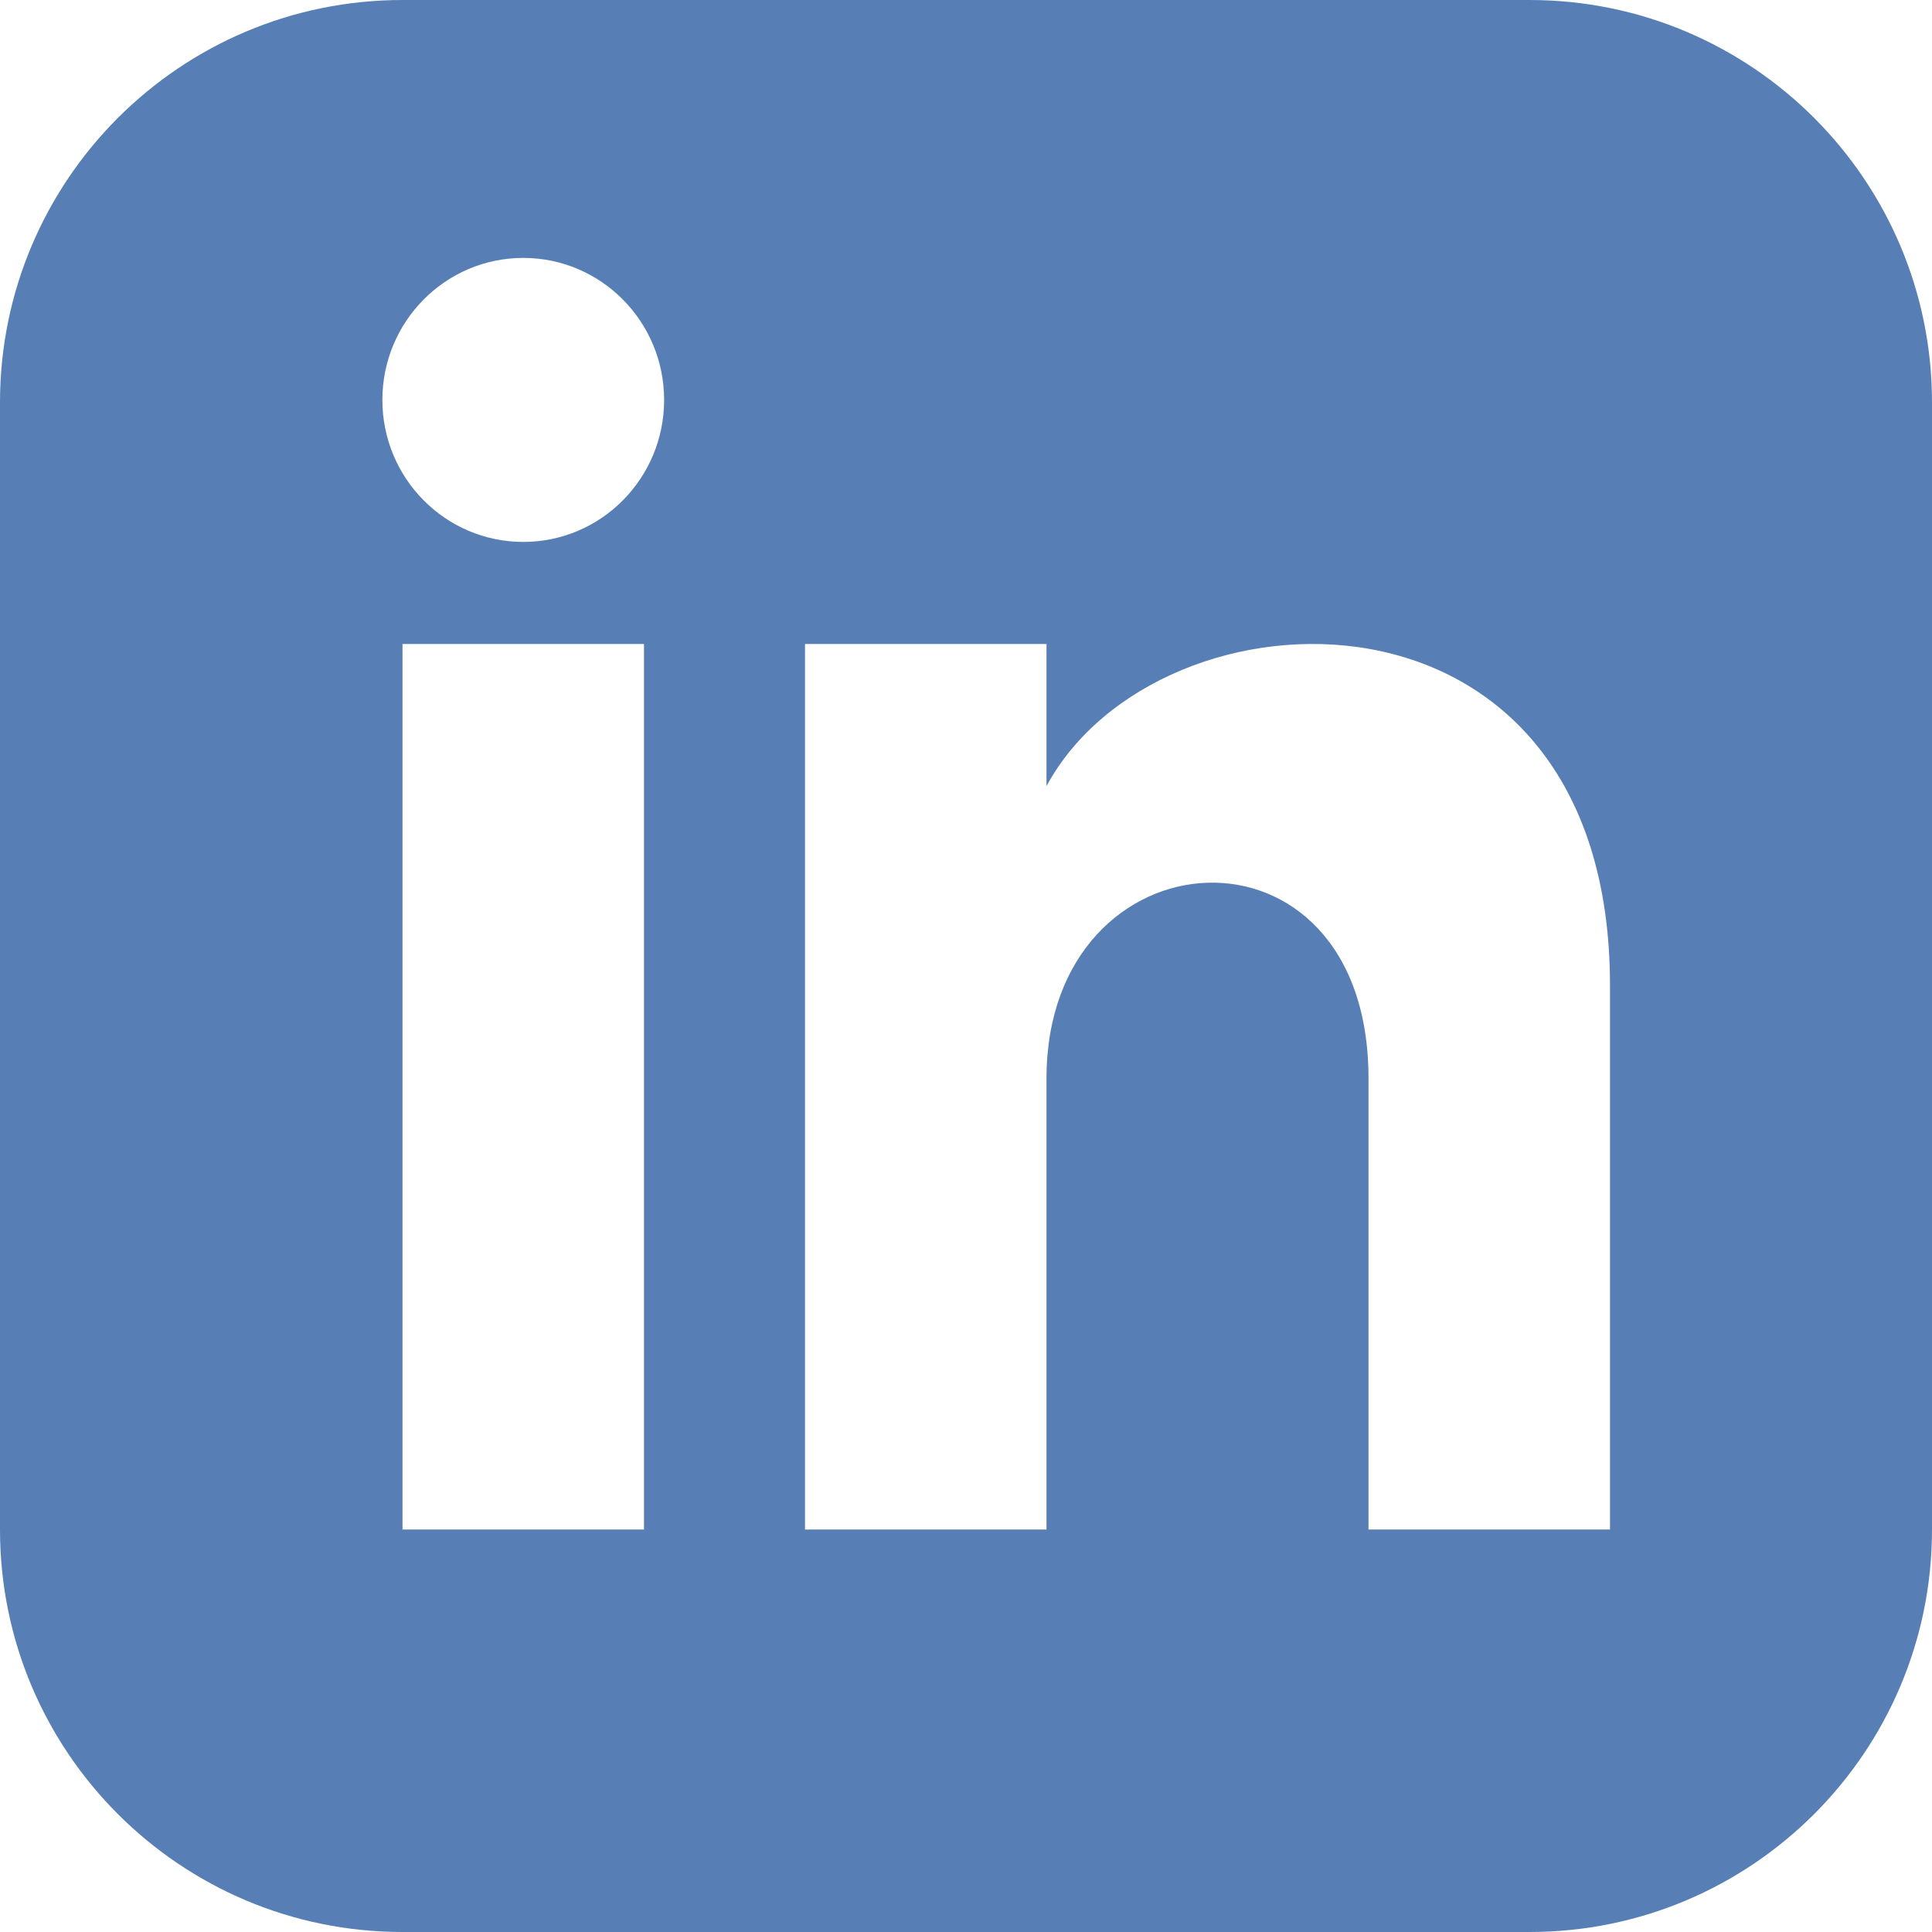
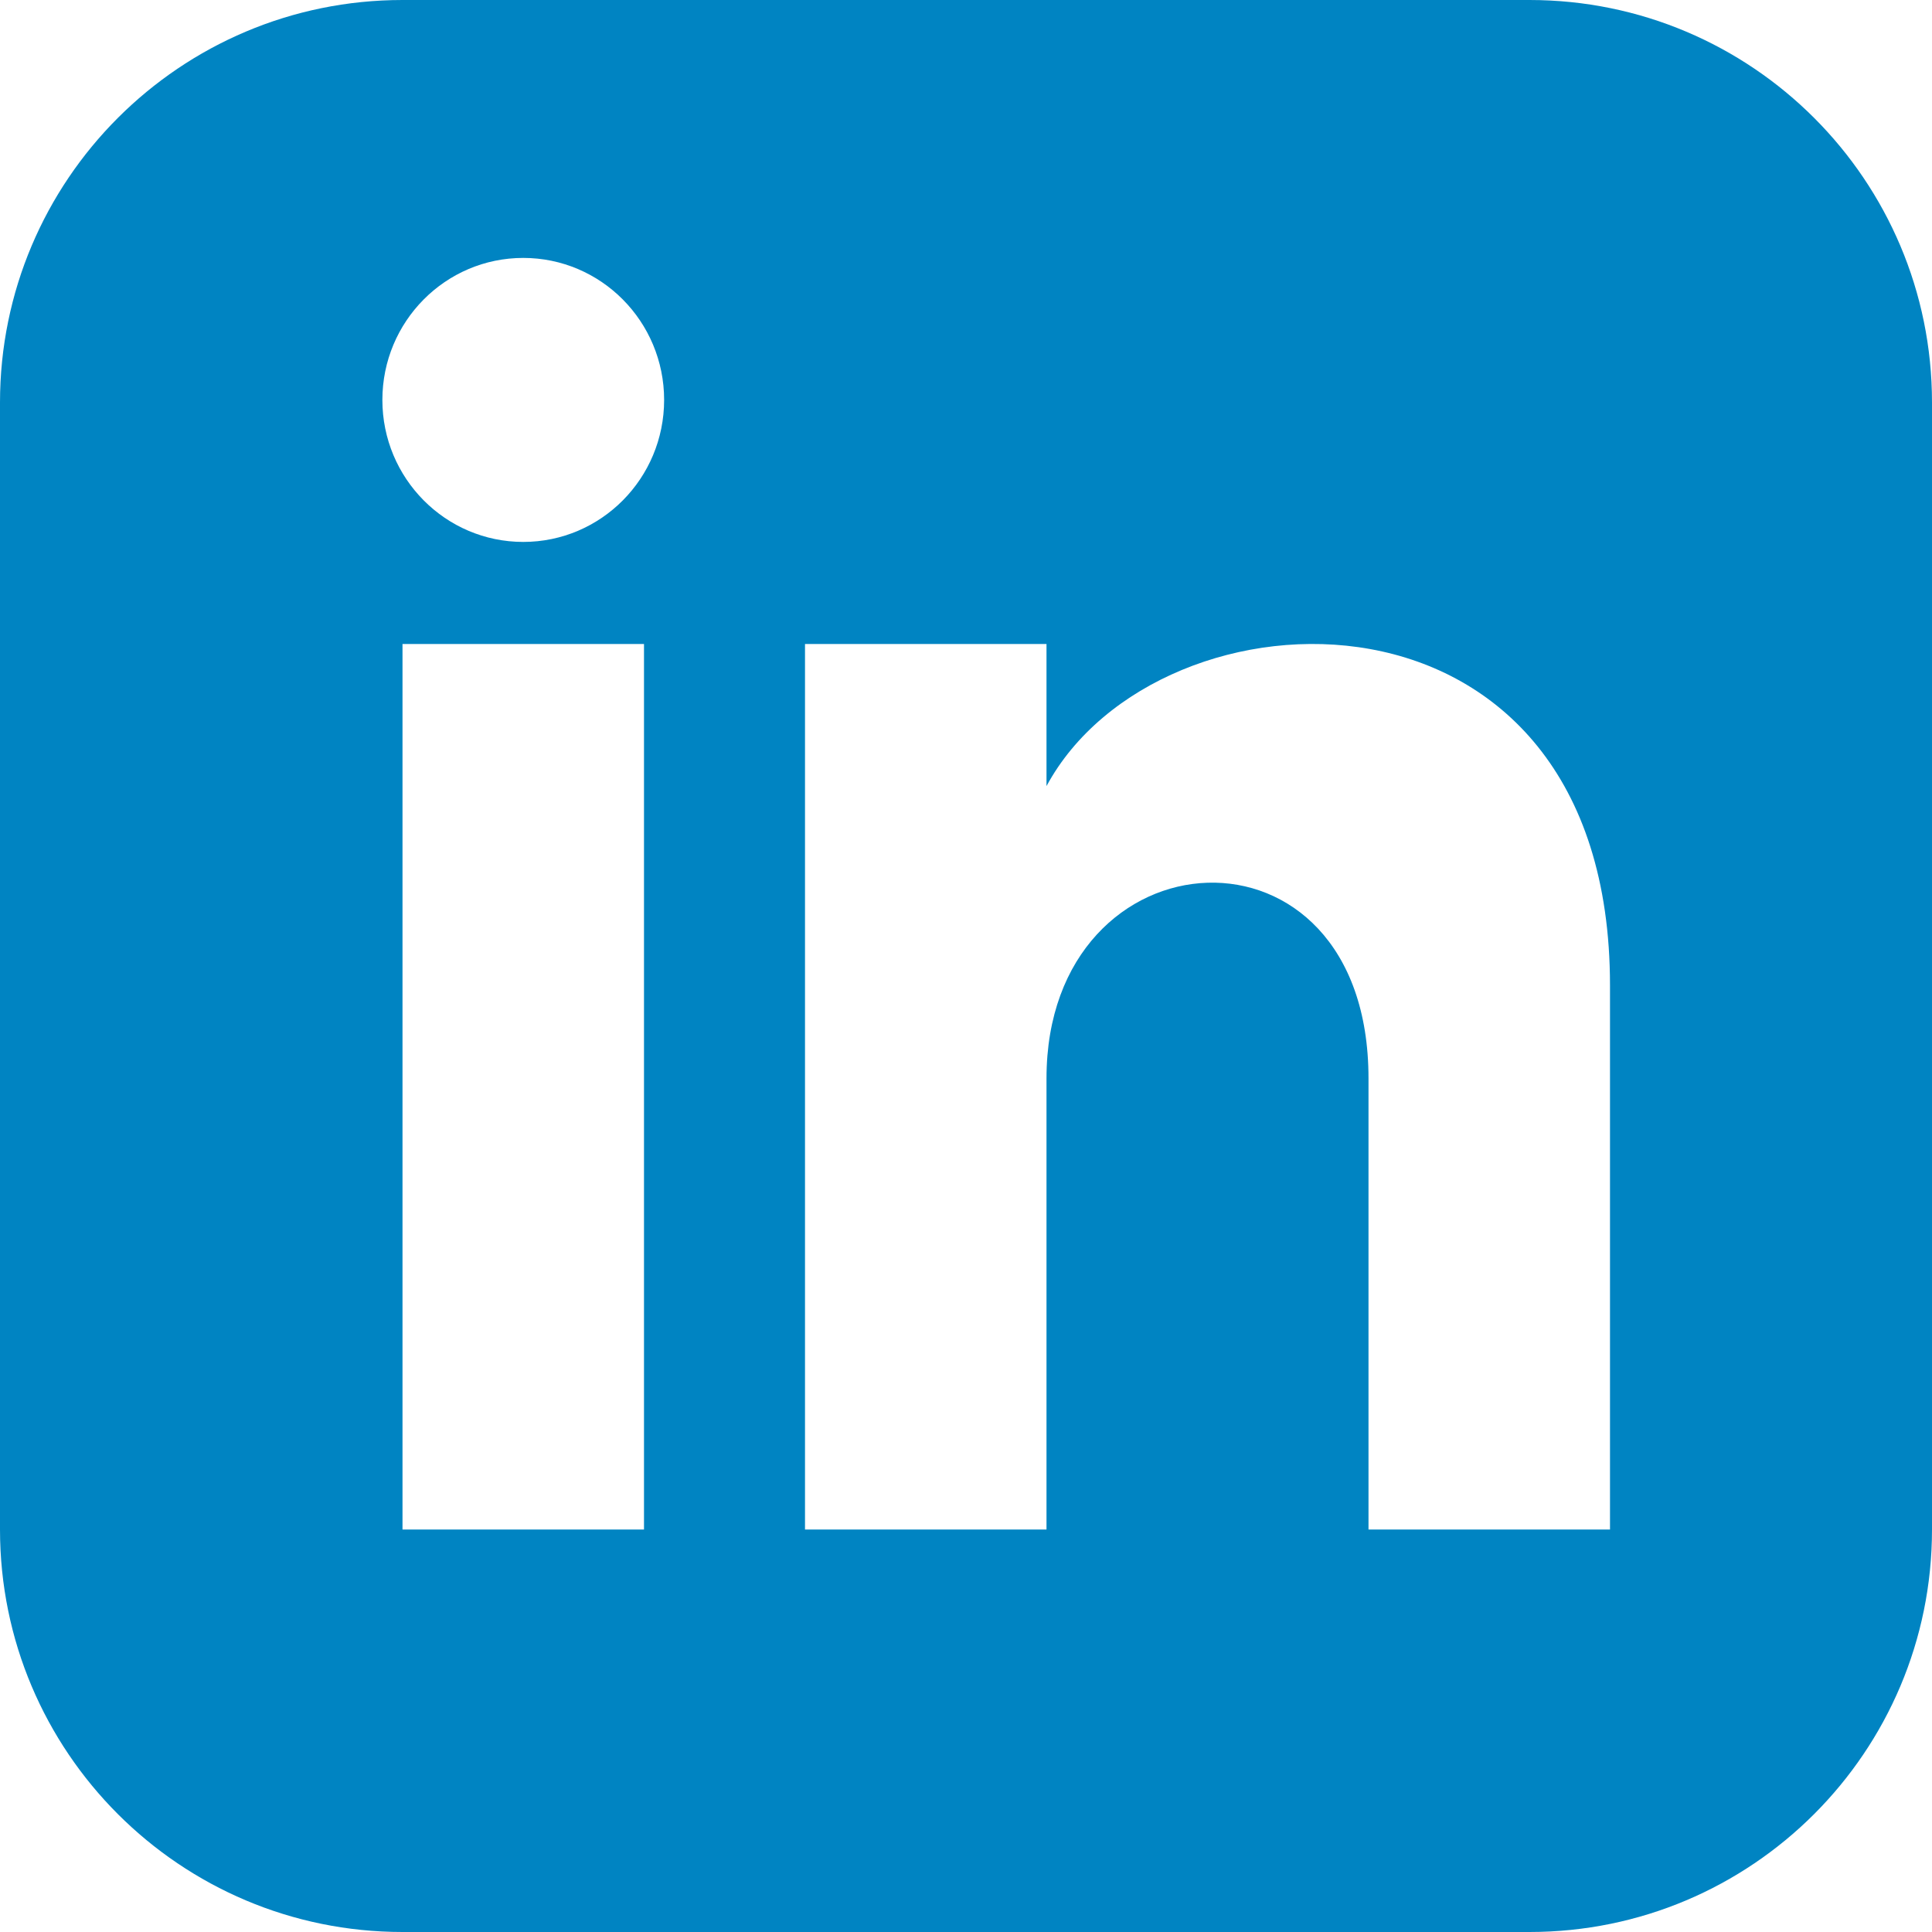
- <svg xmlns="http://www.w3.org/2000/svg" width="24" height="24" viewBox="0 0 24 24" fill="#577EB5">
-   <path d="M19 0h-14c-2.761 0-5 2.239-5 5v14c0 2.761 2.239 5 5 5h14c2.762 0 5-2.239 5-5v-14c0-2.761-2.238-5-5-5zm-11 19h-3v-11h3v11zm-1.5-12.268c-.966 0-1.75-.79-1.75-1.764s.784-1.764 1.75-1.764 1.75.79 1.75 1.764-.783 1.764-1.75 1.764zm13.5 12.268h-3v-5.604c0-3.368-4-3.113-4 0v5.604h-3v-11h3v1.765c1.396-2.586 7-2.777 7 2.476v6.759z" />
+ <svg xmlns="http://www.w3.org/2000/svg" width="24" height="24" fill="#0084C2">
+   <path d="M19 0H5a5 5 0 00-5 5v14a5 5 0 005 5h14a5 5 0 005-5V5a5 5 0 00-5-5zM8 19H5V8h3v11zM6.5 6.732c-.966 0-1.75-.79-1.75-1.764s.784-1.764 1.75-1.764 1.75.79 1.75 1.764-.783 1.764-1.75 1.764zM20 19h-3v-5.604c0-3.368-4-3.113-4 0V19h-3V8h3v1.765c1.396-2.586 7-2.777 7 2.476V19z" />
</svg>
